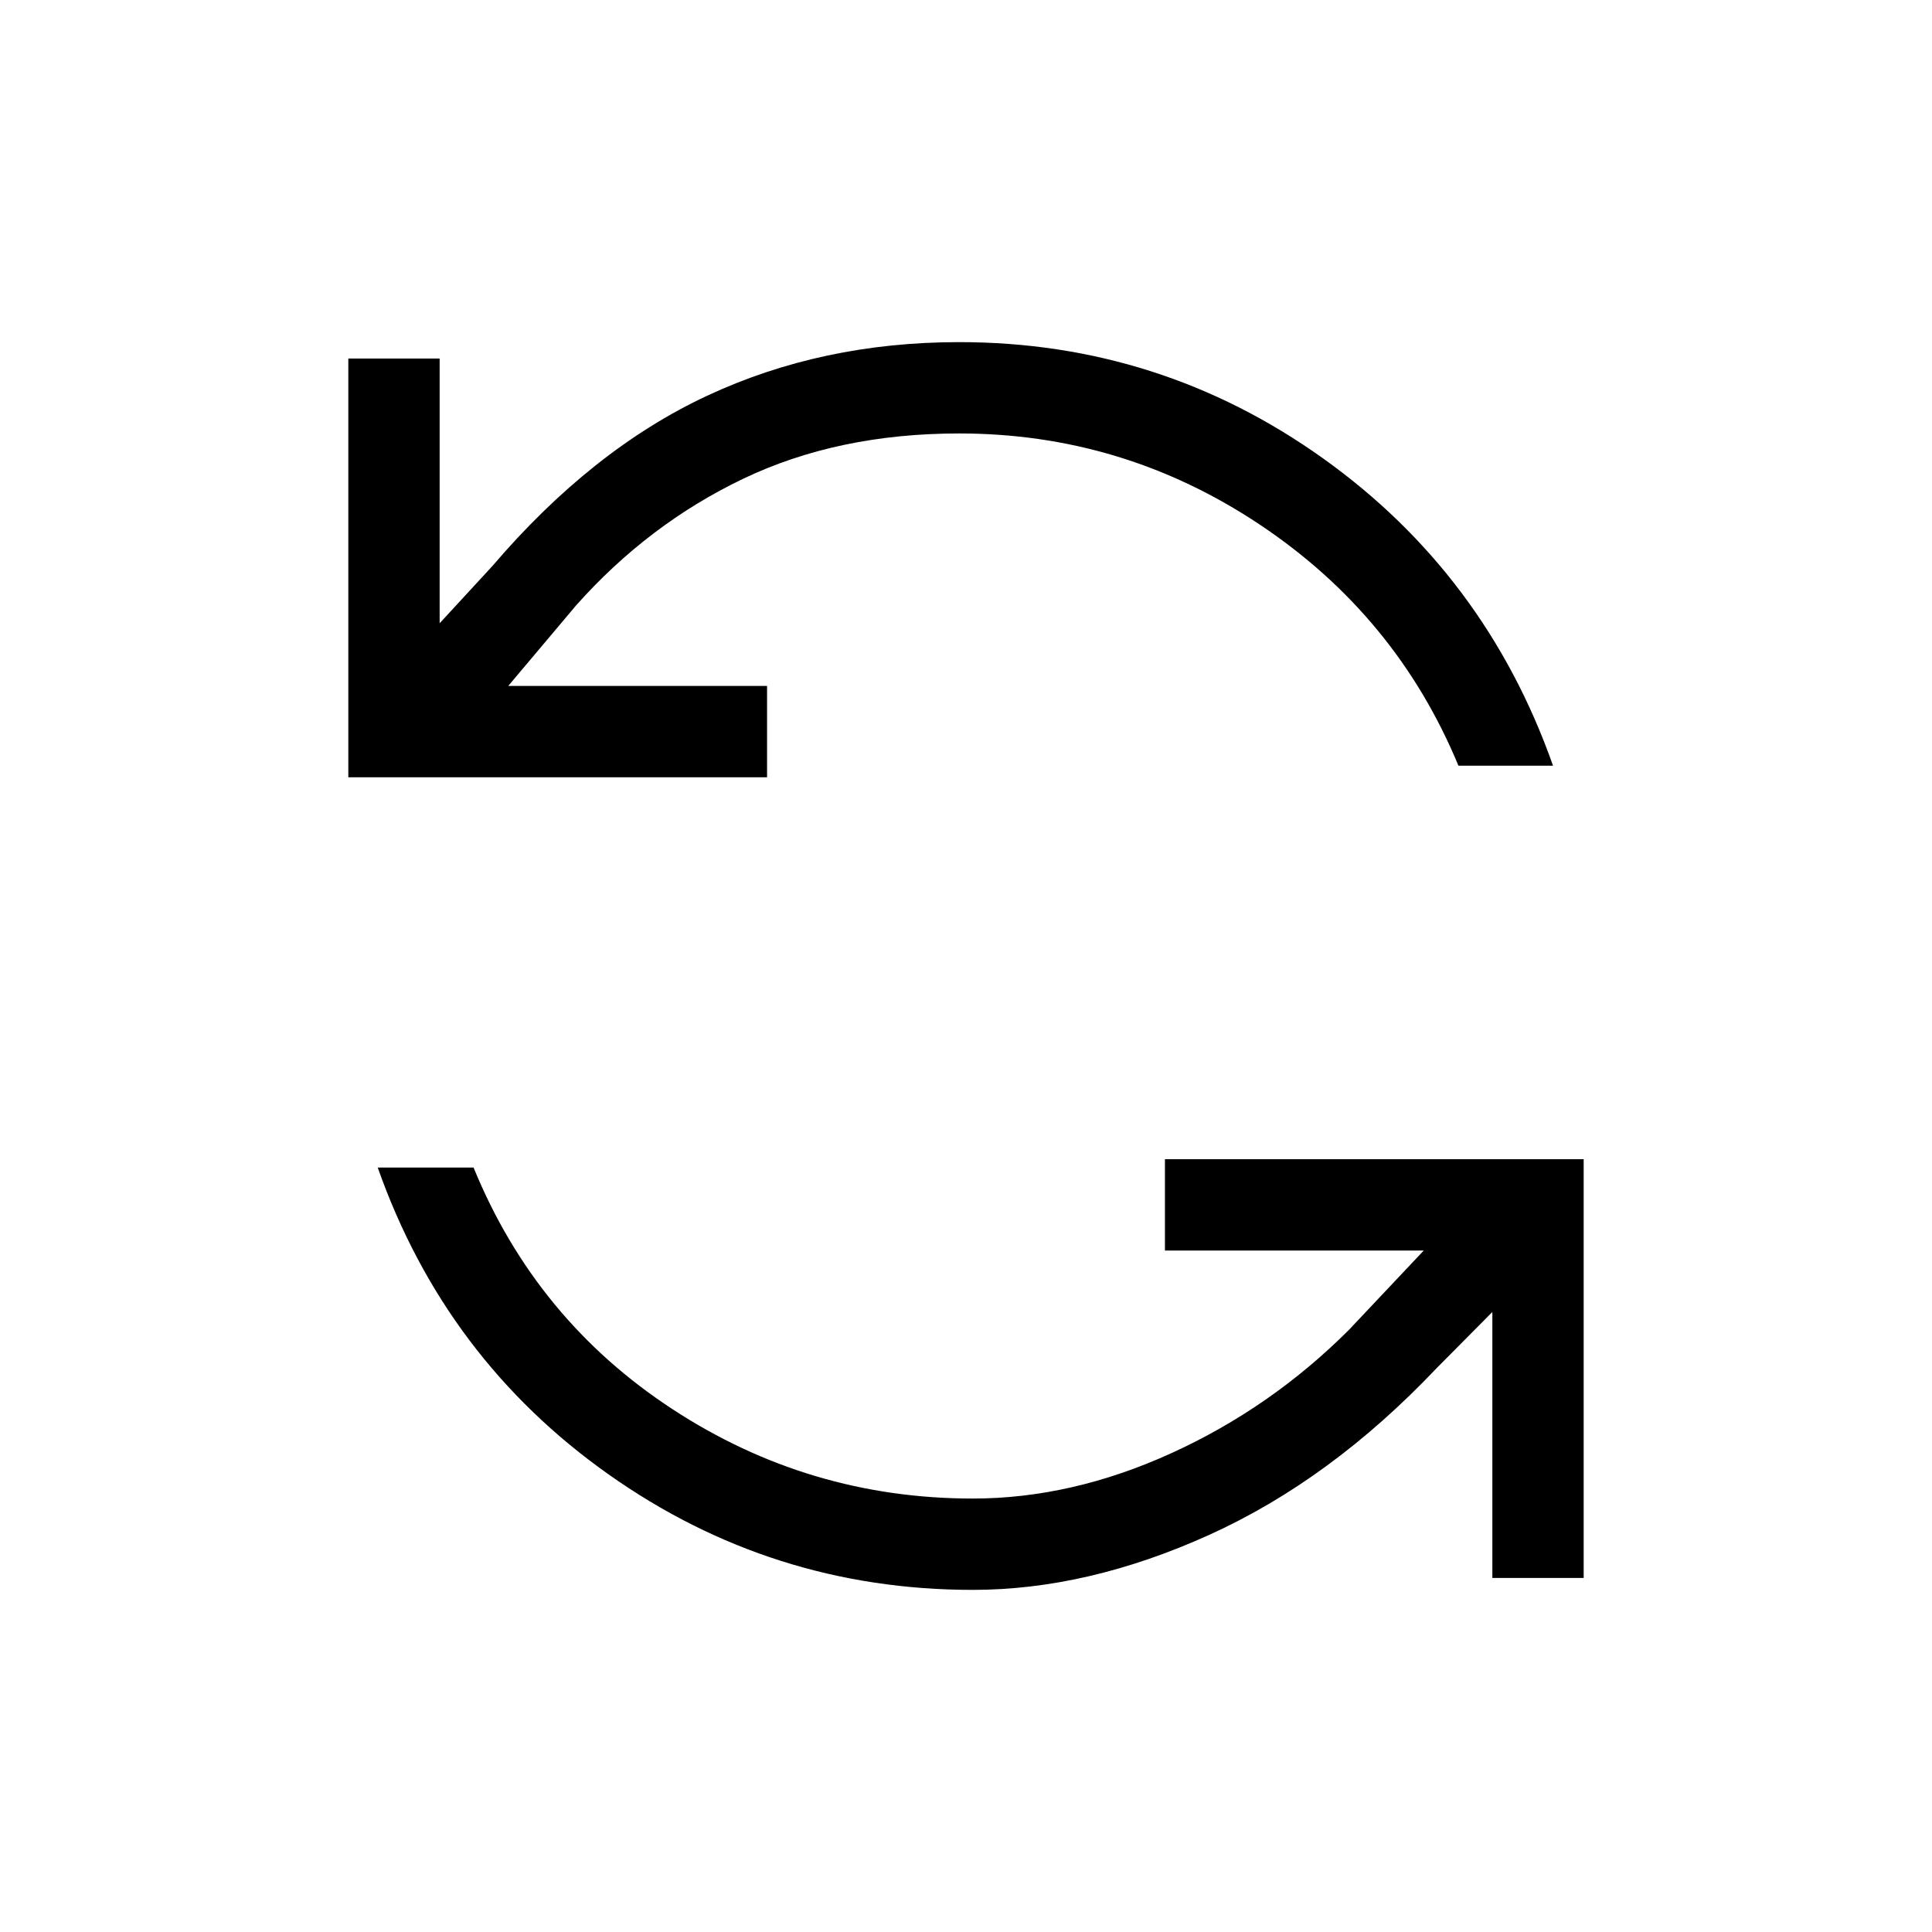
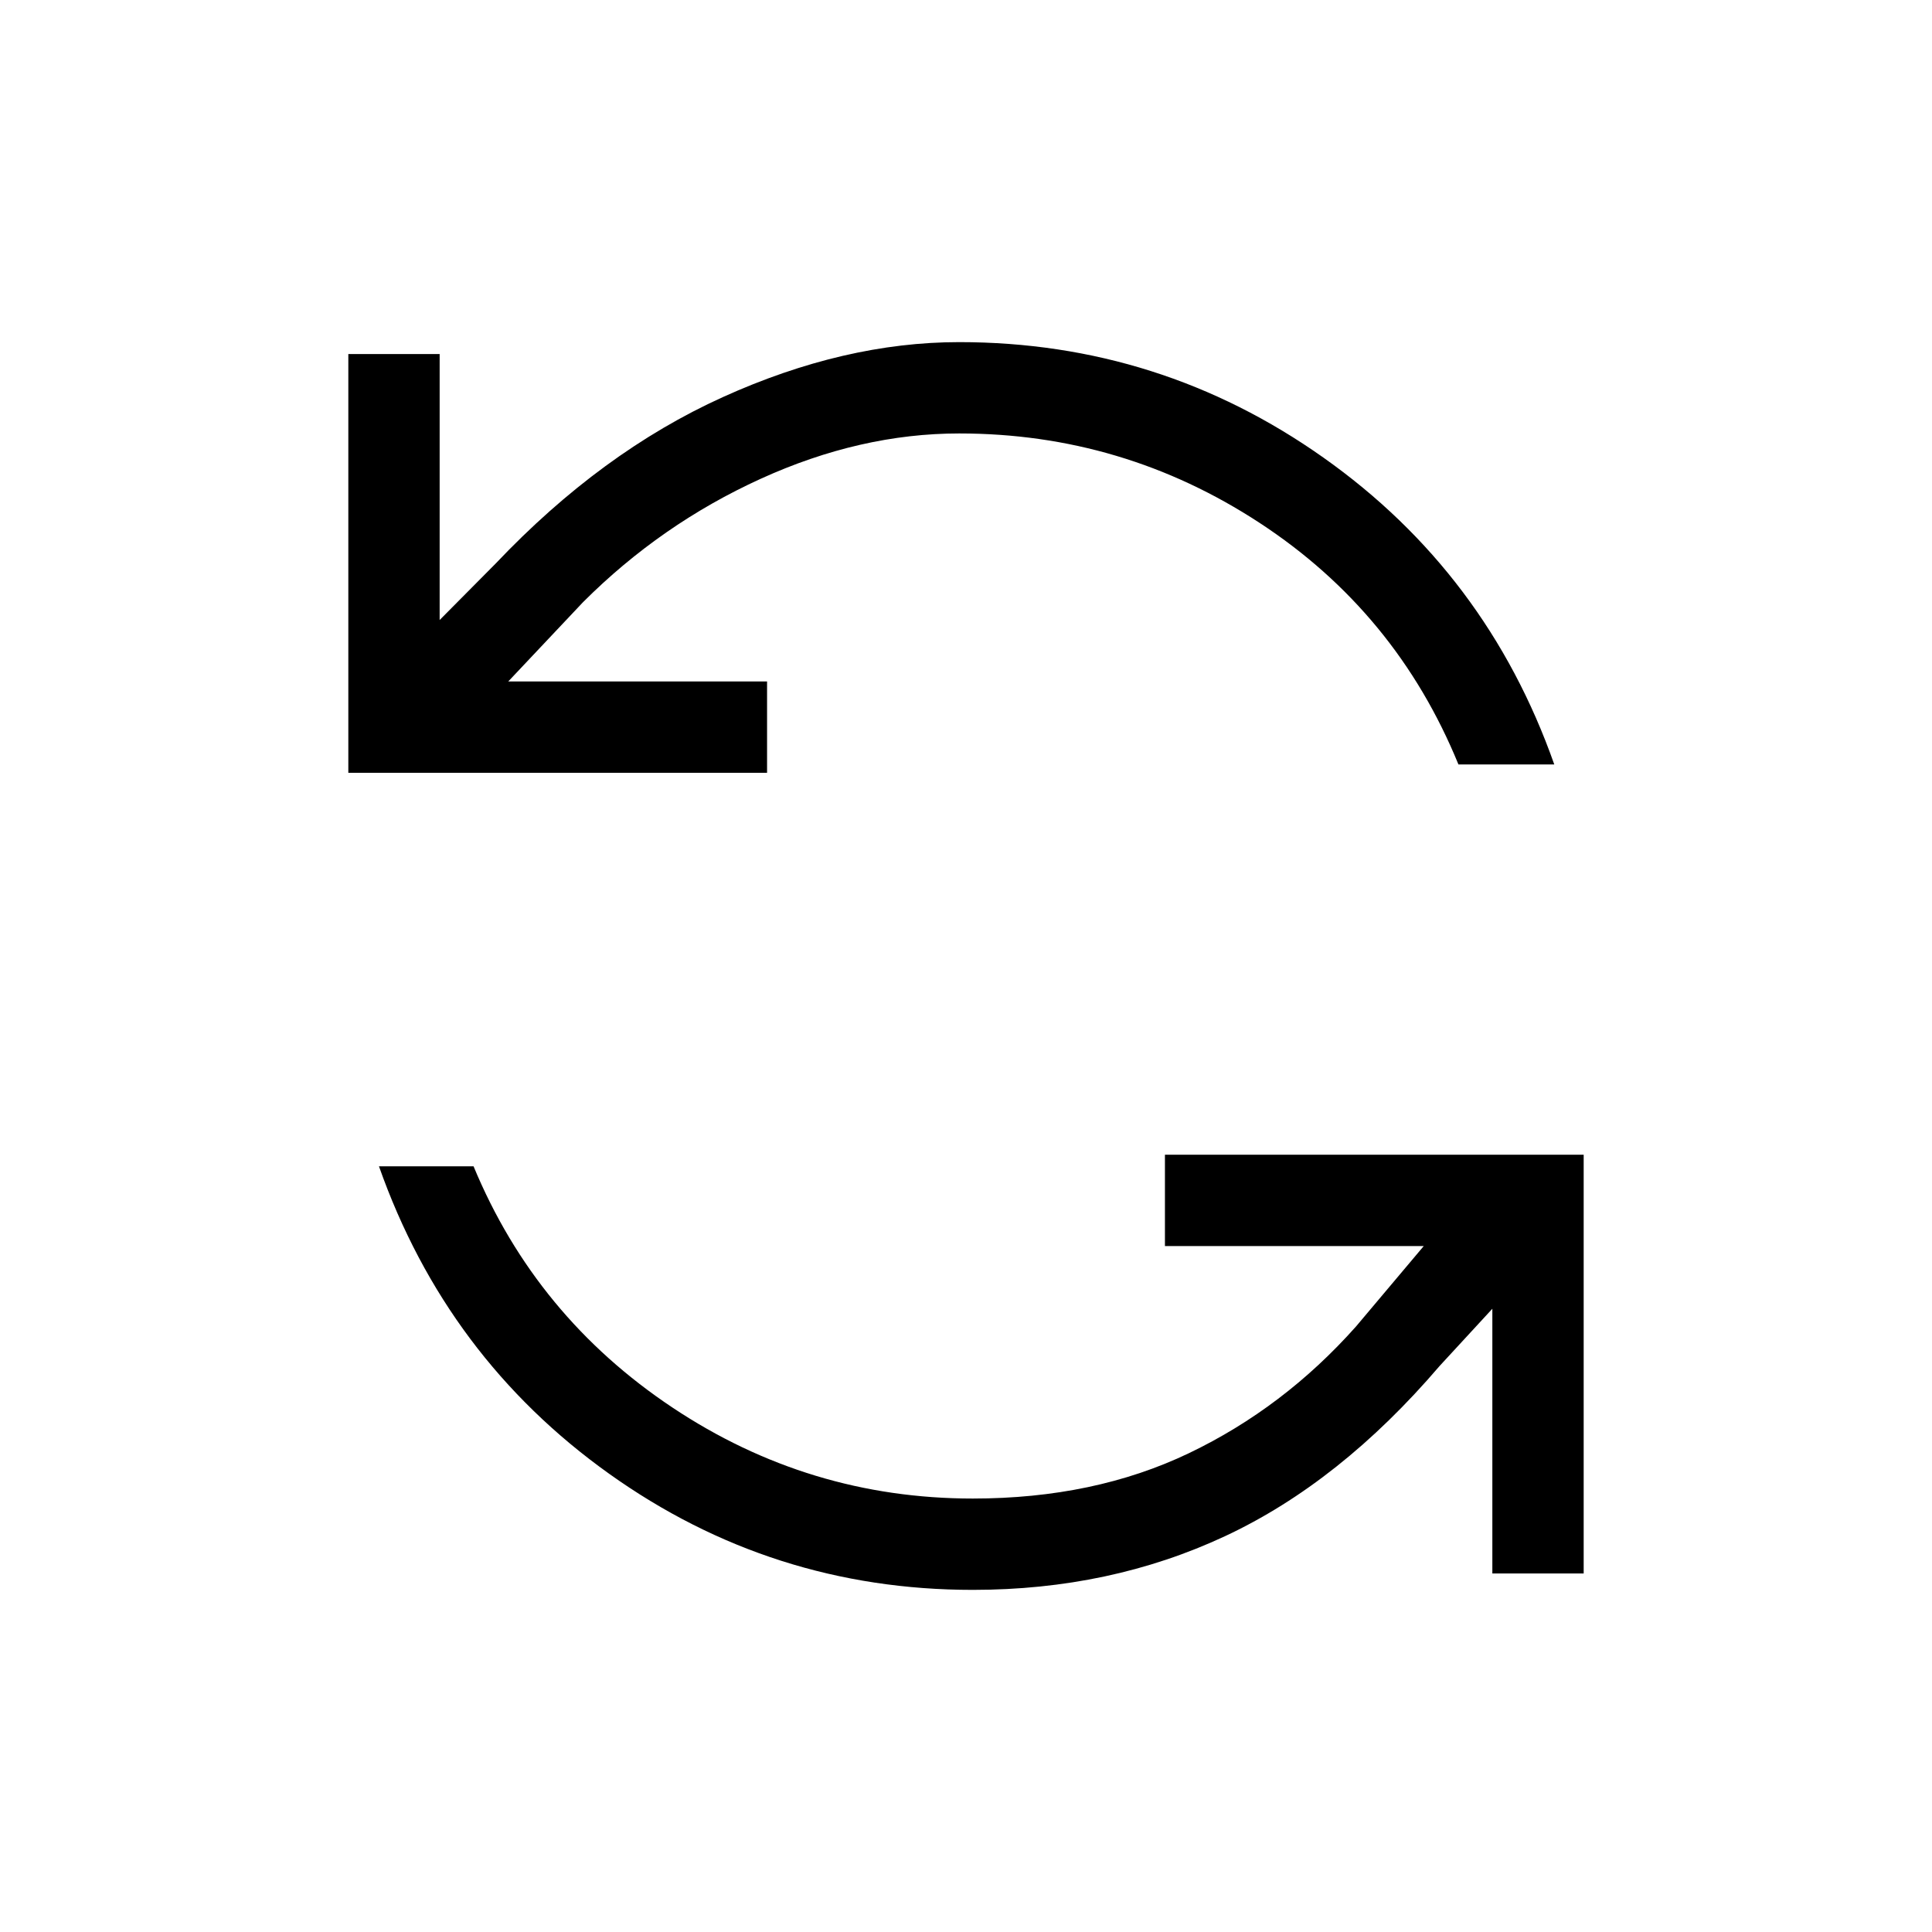
<svg xmlns="http://www.w3.org/2000/svg" width="48" height="48" viewBox="0 -960 960 960">
-   <g transform="rotate(90 480 -480)">
+   <g transform="rotate(-90 480 -480)">
    <path d="M178.15-173.08v-45.38h131.54l-28.46-26.23q-57.84-49.46-84.54-106.58Q170-408.39 170-476.62q0-99.84 57.69-180.69 57.69-80.84 152.77-114.38v47q-74.61 30.92-119.85 98.81-45.23 67.88-45.23 149.26 0 60.31 22.54 107.39t62.93 83l40 33.69v-128.61h45.38v208.07H178.15Zm402-14.61v-47.62q75.62-30.92 120.04-98.81 44.43-67.88 44.43-149.26 0-49.16-22.54-98.66t-61.31-88.27l-39.39-37.15v128.61H576v-208.07h208.08v45.38H651.92L680-713.69q55.38 52.54 82.69 112.88Q790-540.46 790-483.38q0 99.84-57.39 180.99-57.38 81.16-152.46 114.7Z" />
  </g>
</svg>
